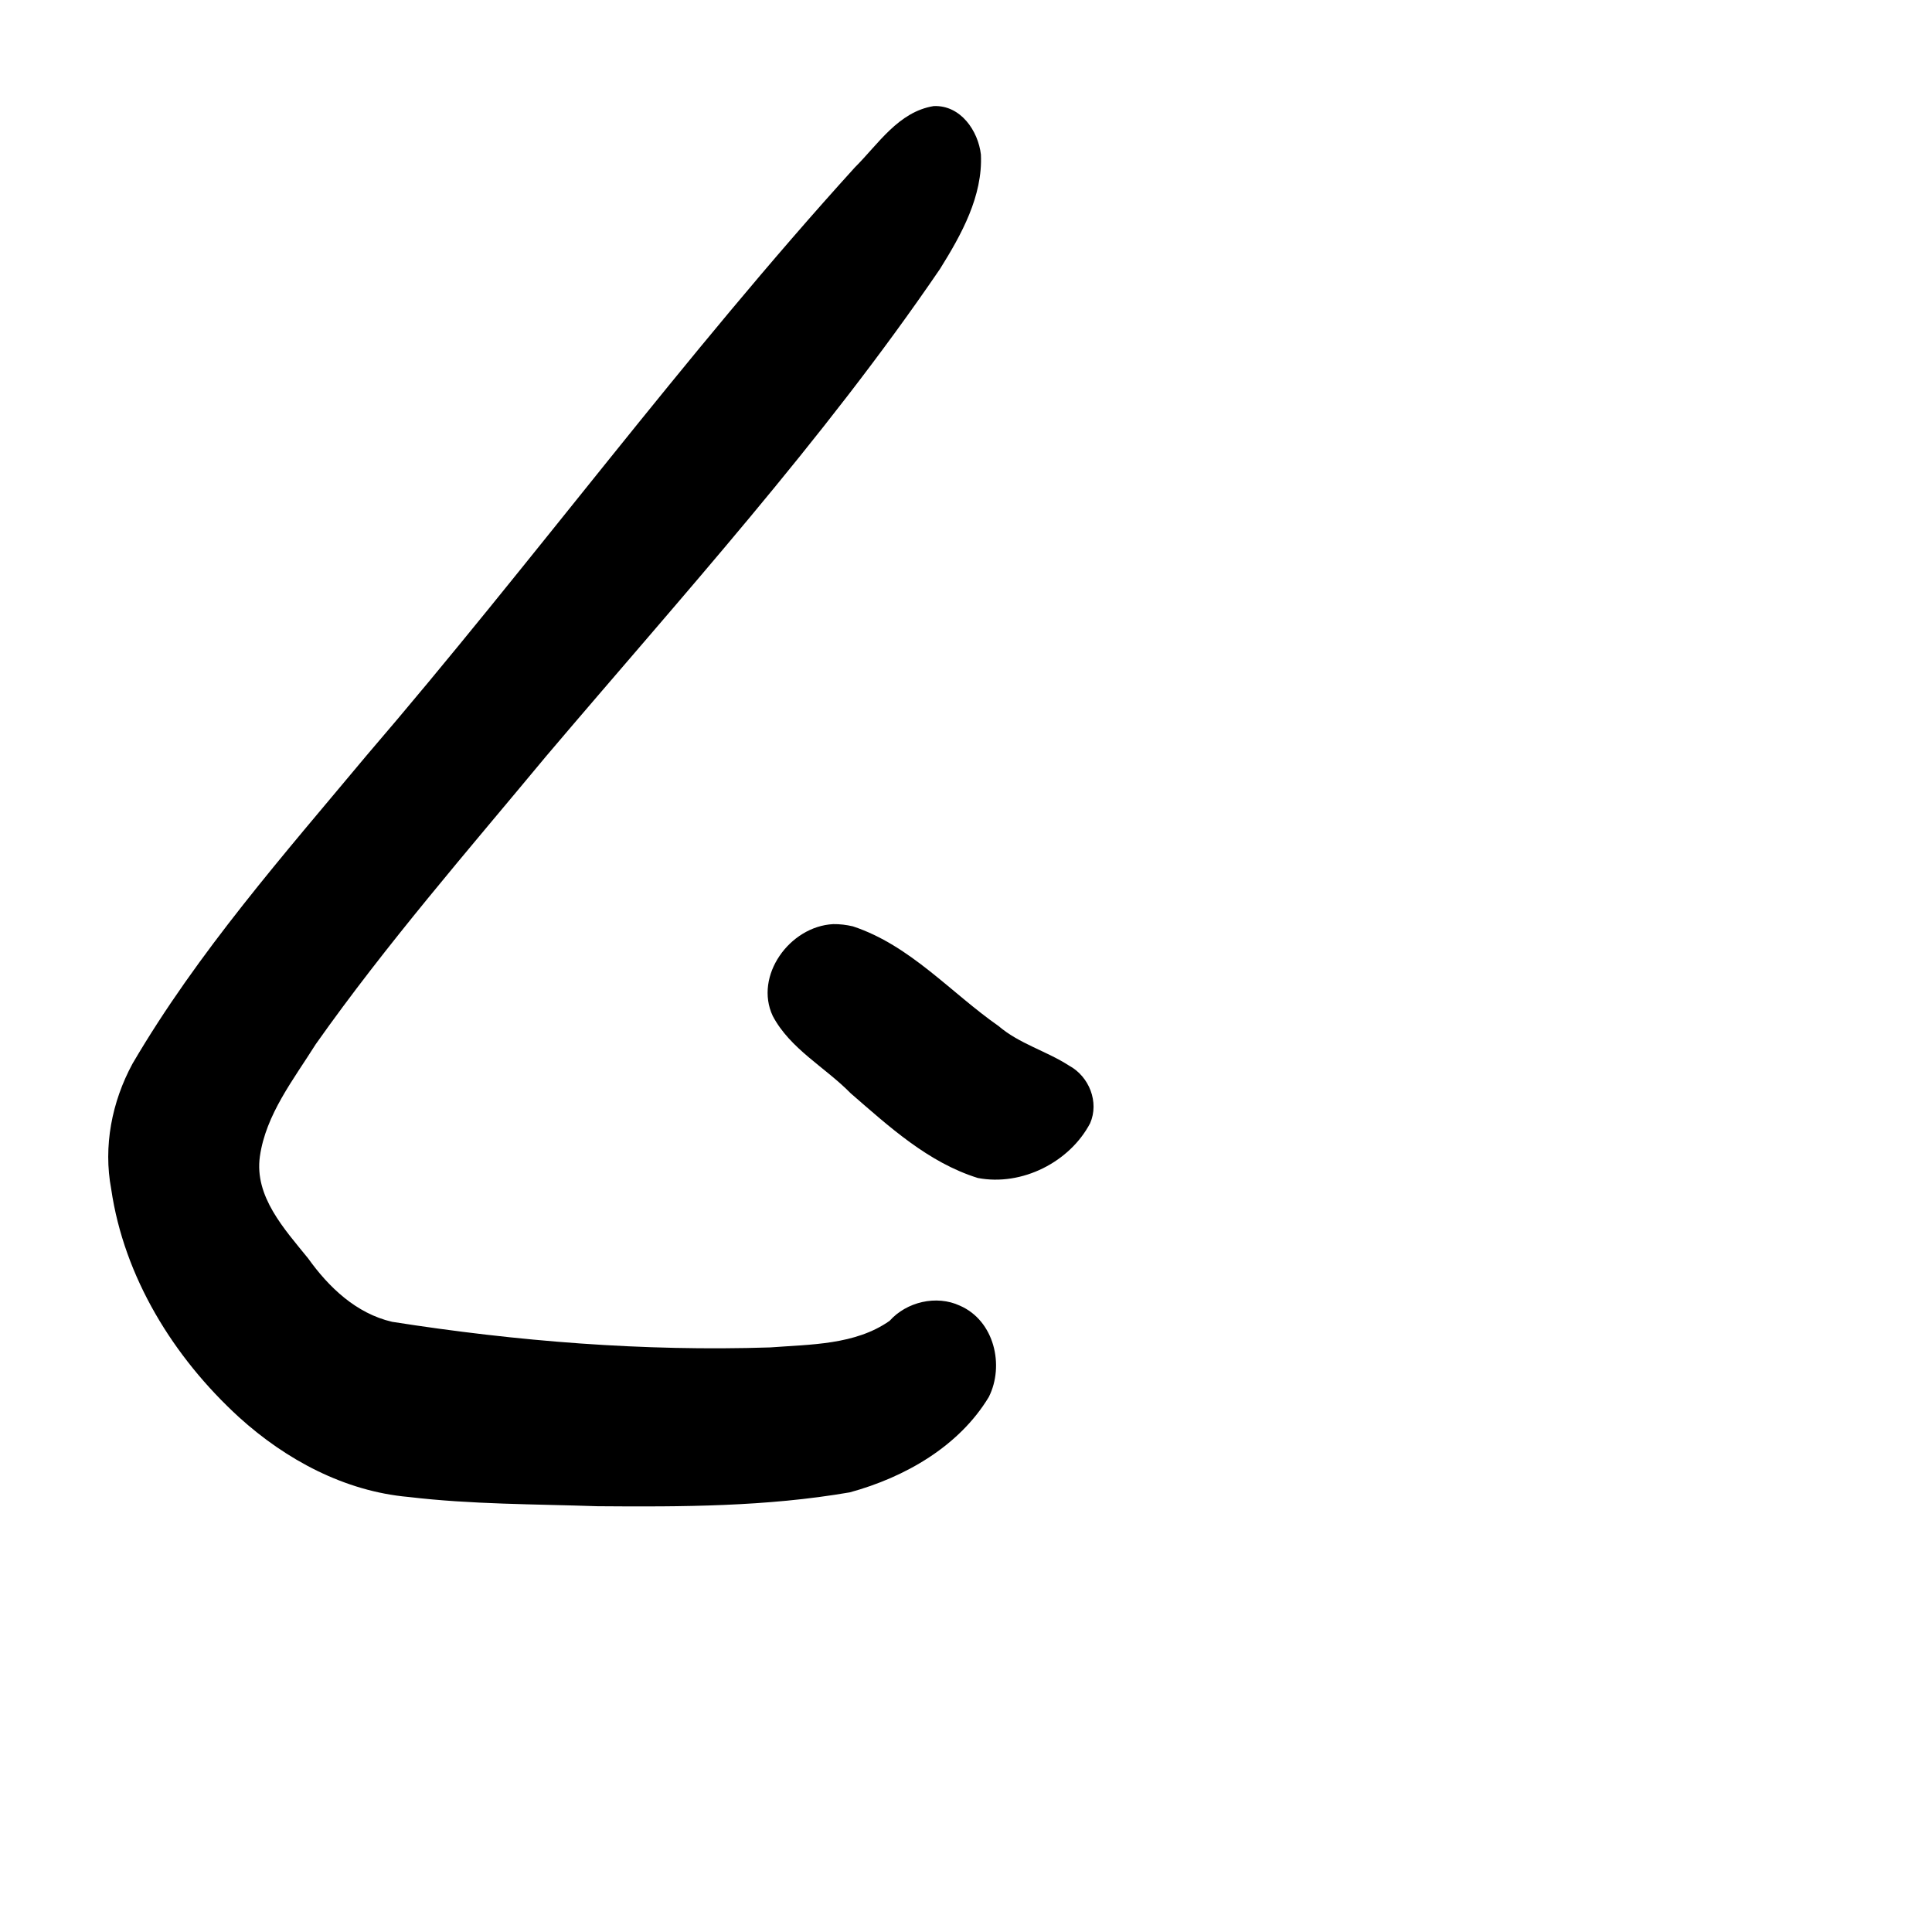
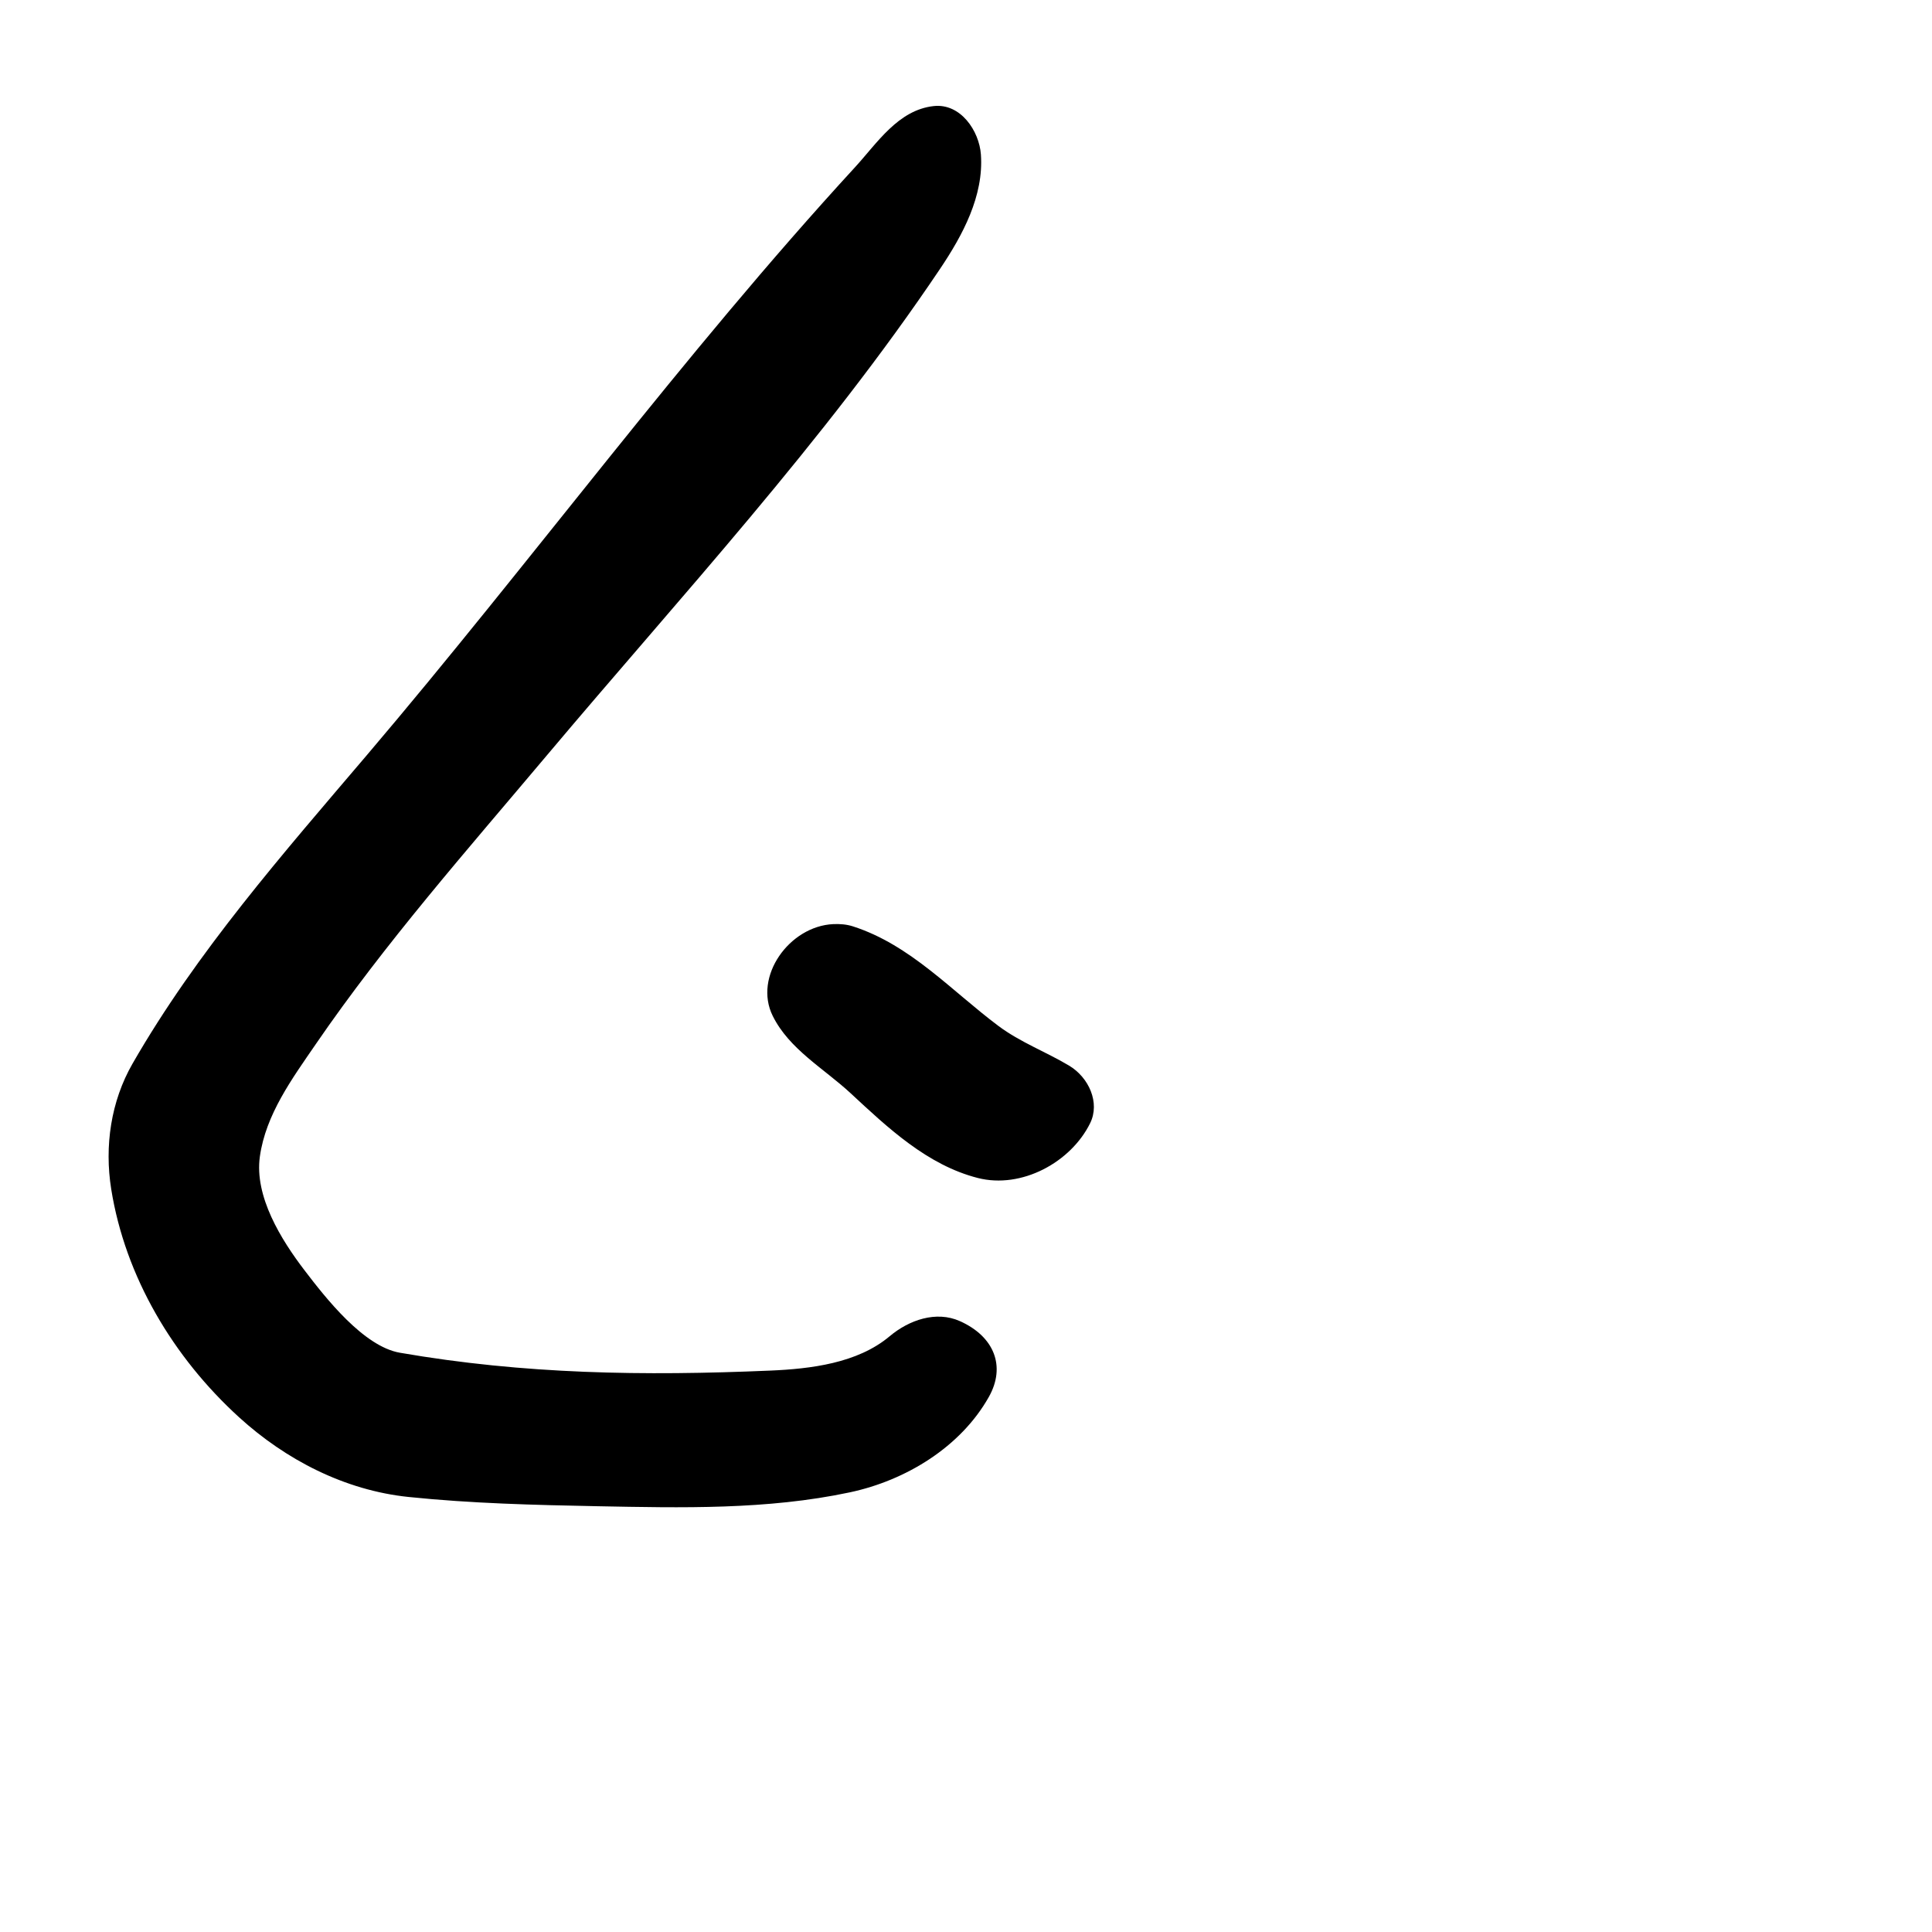
<svg xmlns="http://www.w3.org/2000/svg" width="1000" height="1000" viewBox="0 0 1000 1000" version="1.1" id="svg756">
  <defs id="defs750" />
  <g id="layer1" transform="translate(0,-32.41664)" style="display:inline">
-     <path style="display:inline;fill:#000000;stroke-width:11.655" d="M 483.297,87.319 C 464.963,90.286 454.532,107.091 442.52,119.014 353.74,216.807 275.81,323.237 189.851,423.307 147.003,474.657 102.353,525.297 68.588,582.977 c -10.722,19.772 -15.194,42.815 -11.025,64.919 6.627,45.443 32.145,87.009 66.239,118.15 24.088,21.821 54.517,38.288 87.74,41.206 32.393,3.852 65.098,3.67 97.659,4.782 43.602,0.357 87.583,0.249 130.629,-7.174 28.654,-7.808 56.623,-23.89 71.983,-49.375 8.165,-16.258 2.885,-39.488 -14.996,-47.264 -12.178,-5.66 -27.602,-1.935 -36.346,7.849 -17.78,12.523 -40.974,12.181 -61.84,13.766 -65.471,2.118 -131.047,-3.115 -195.642,-13.244 -18.634,-4.288 -32.878,-17.969 -43.475,-32.805 -12.348,-15.242 -27.889,-32.032 -25.006,-52.758 3.095,-21.786 17.435,-39.838 28.891,-58.092 36.736,-52.027 78.785,-100.29 119.527,-149.395 69.9,-82.38 142.888,-162.775 203.653,-251.978 11.126,-17.821 22.129,-37.681 21.138,-59.147 C 506.32,100.236 497.303,86.755 483.297,87.319 Z M 431.276,510.74 c -22.626,1.156 -41.022,26.858 -31.304,47.536 9.018,17.084 27.149,26.548 40.343,40.032 19.799,17.143 40.028,35.791 65.801,43.832 22.937,4.376 47.656,-8.33 58.138,-28.364 4.733,-10.842 -0.425,-24.12 -10.905,-29.797 -11.742,-7.594 -25.828,-11.314 -36.535,-20.516 -24.805,-17.33 -45.636,-41.72 -75.342,-51.562 -3.334,-0.781 -6.764,-1.215 -10.196,-1.161 z" id="path302" />
+     <path style="display:inline;fill:#000000;stroke-width:11.655" d="M 483.297,87.319 C 464.834,89.335 453.97,106.55 442.52,119.014 353.164,216.281 275.327,322.824 189.851,423.307 146.518,474.248 101.877,525.021 68.588,582.977 c -11.203,19.504 -14.575,42.708 -11.025,64.919 7.247,45.348 32.092,87.067 66.239,118.15 24.035,21.879 54.565,37.783 87.74,41.206 32.449,3.348 65.085,4.154 97.659,4.782 43.595,0.842 87.901,1.903 130.629,-7.174 29.05,-6.171 57.374,-23.452 71.983,-49.375 8.932,-15.849 2.805,-31.307 -14.996,-39.264 -12.261,-5.48 -26.303,-0.597 -36.346,7.849 -16.644,13.998 -40.934,16.869 -61.84,17.766 -65.445,2.807 -127.217,1.916 -191.642,-9.244 -18.841,-3.264 -38.417,-28.309 -49.475,-42.805 -11.898,-15.596 -25.92,-38.036 -23.006,-58.758 3.064,-21.79 16.703,-40.319 28.891,-58.092 36.018,-52.527 78.445,-100.574 119.527,-149.395 69.562,-82.665 143.469,-162.382 203.653,-251.978 11.715,-17.439 22.659,-37.712 21.138,-59.147 -0.868,-12.229 -10.485,-26.619 -24.419,-25.098 z M 431.276,510.74 c -22.631,1.051 -41.459,27.069 -31.304,47.536 8.586,17.305 26.517,27.197 40.343,40.032 19.195,17.817 39.64,37.163 65.801,43.832 22.627,5.768 48.144,-8.082 58.138,-28.364 5.229,-10.612 -0.672,-23.686 -10.905,-29.797 -12.006,-7.17 -25.225,-12.066 -36.535,-20.516 -24.241,-18.111 -45.55,-41.983 -75.342,-51.562 -3.26,-1.048 -6.767,-1.32 -10.196,-1.161 z" id="path302" />
  </g>
</svg>
